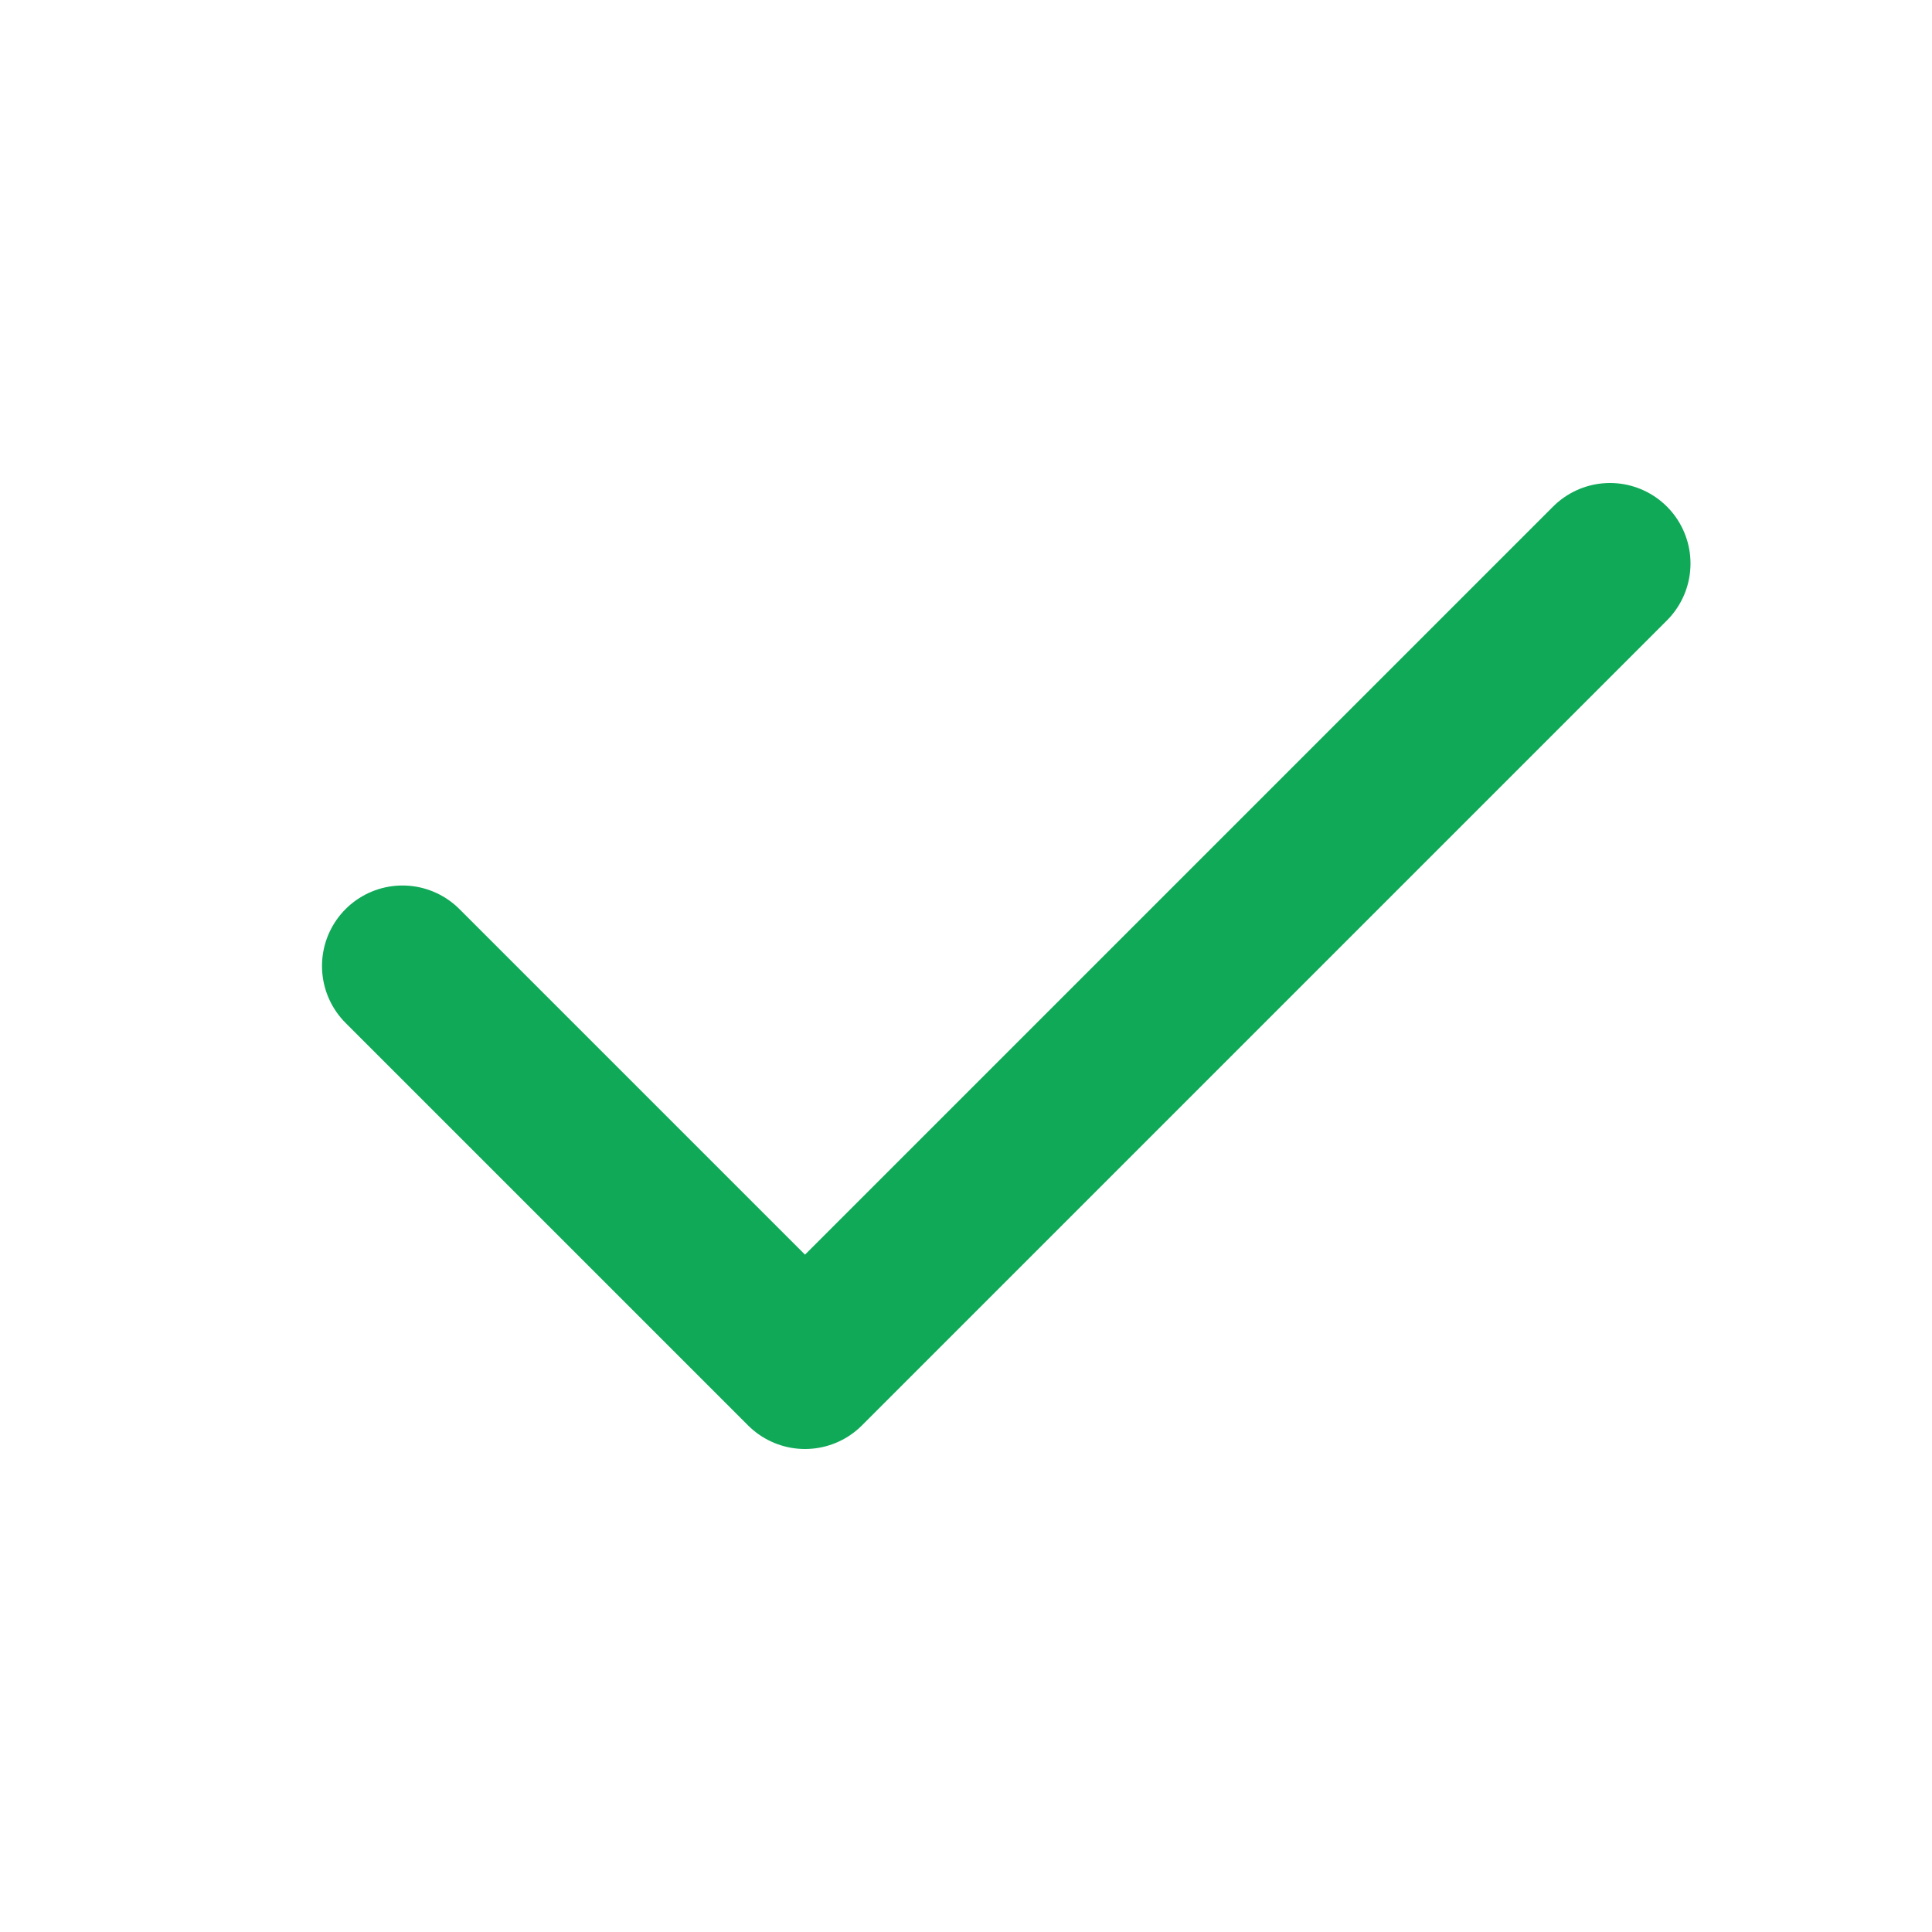
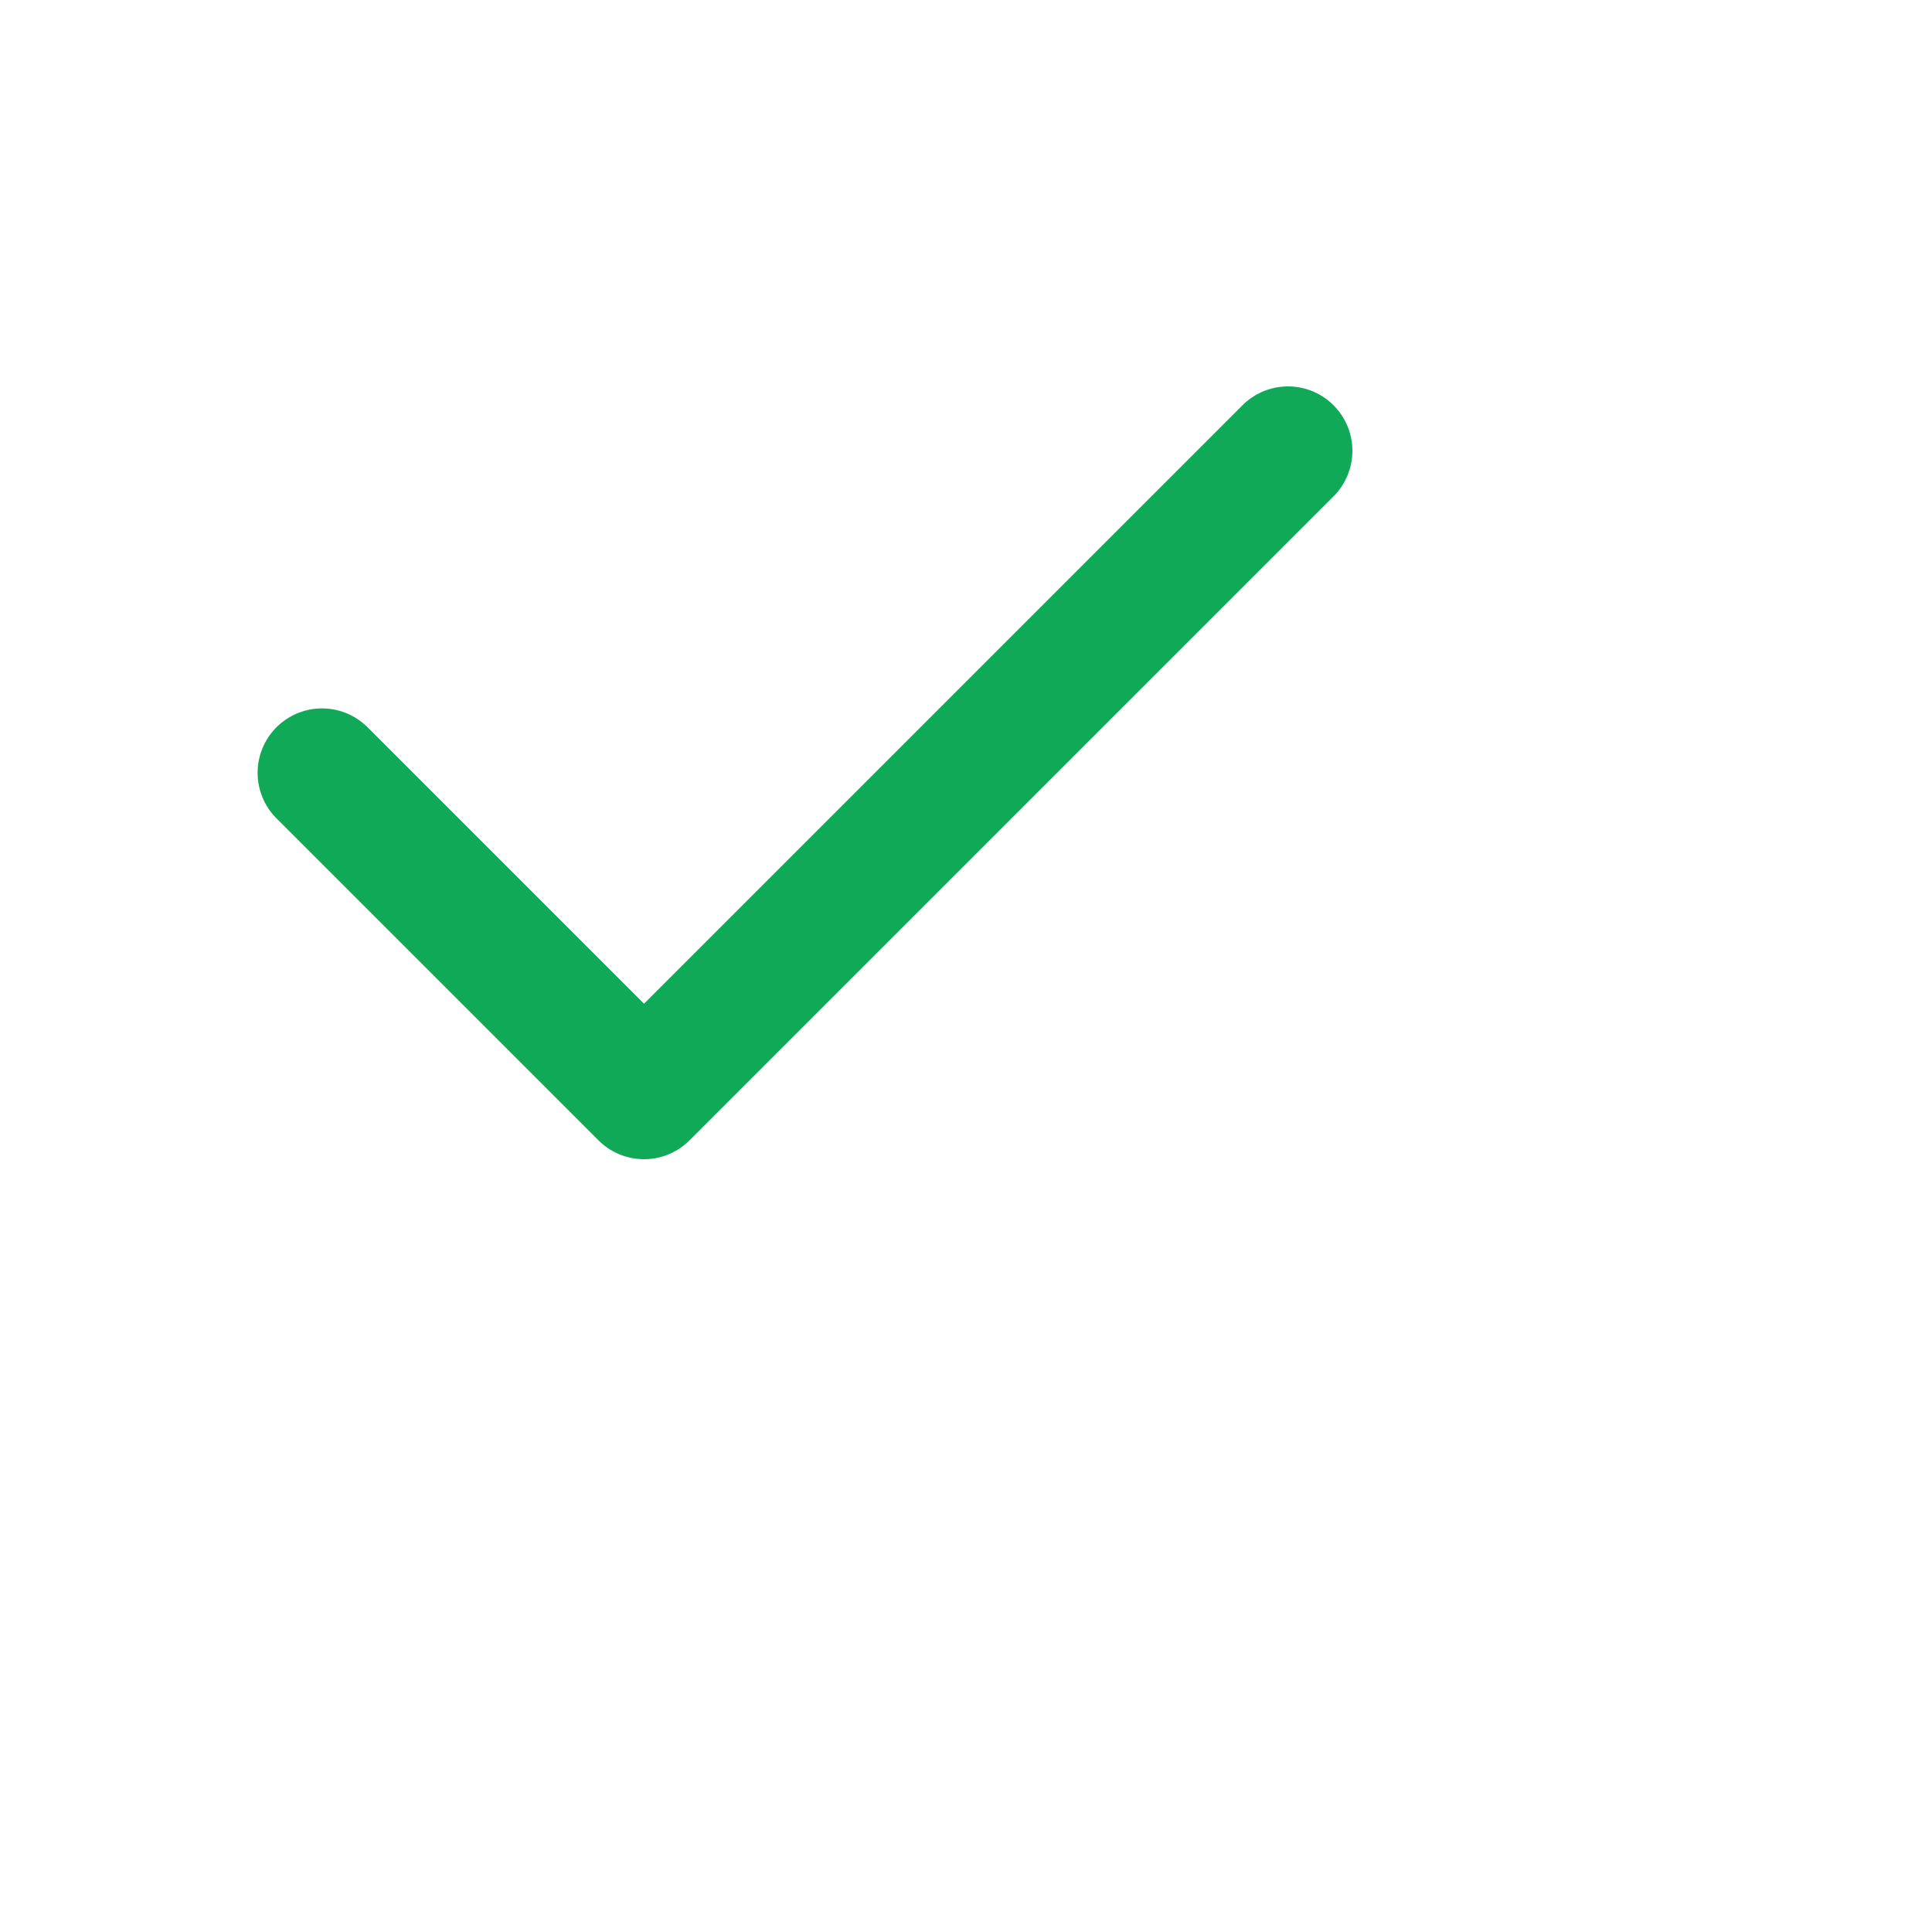
- <svg xmlns="http://www.w3.org/2000/svg" width="24" height="24" viewBox="0 0 24 24" fill="none">
+ <svg xmlns="http://www.w3.org/2000/svg" width="30" height="30" viewBox="0 0 30 30" fill="none">
  <path d="M20 7L10 17L5 12" stroke="#0FA958" stroke-width="2" stroke-linecap="round" stroke-linejoin="round" />
</svg>
